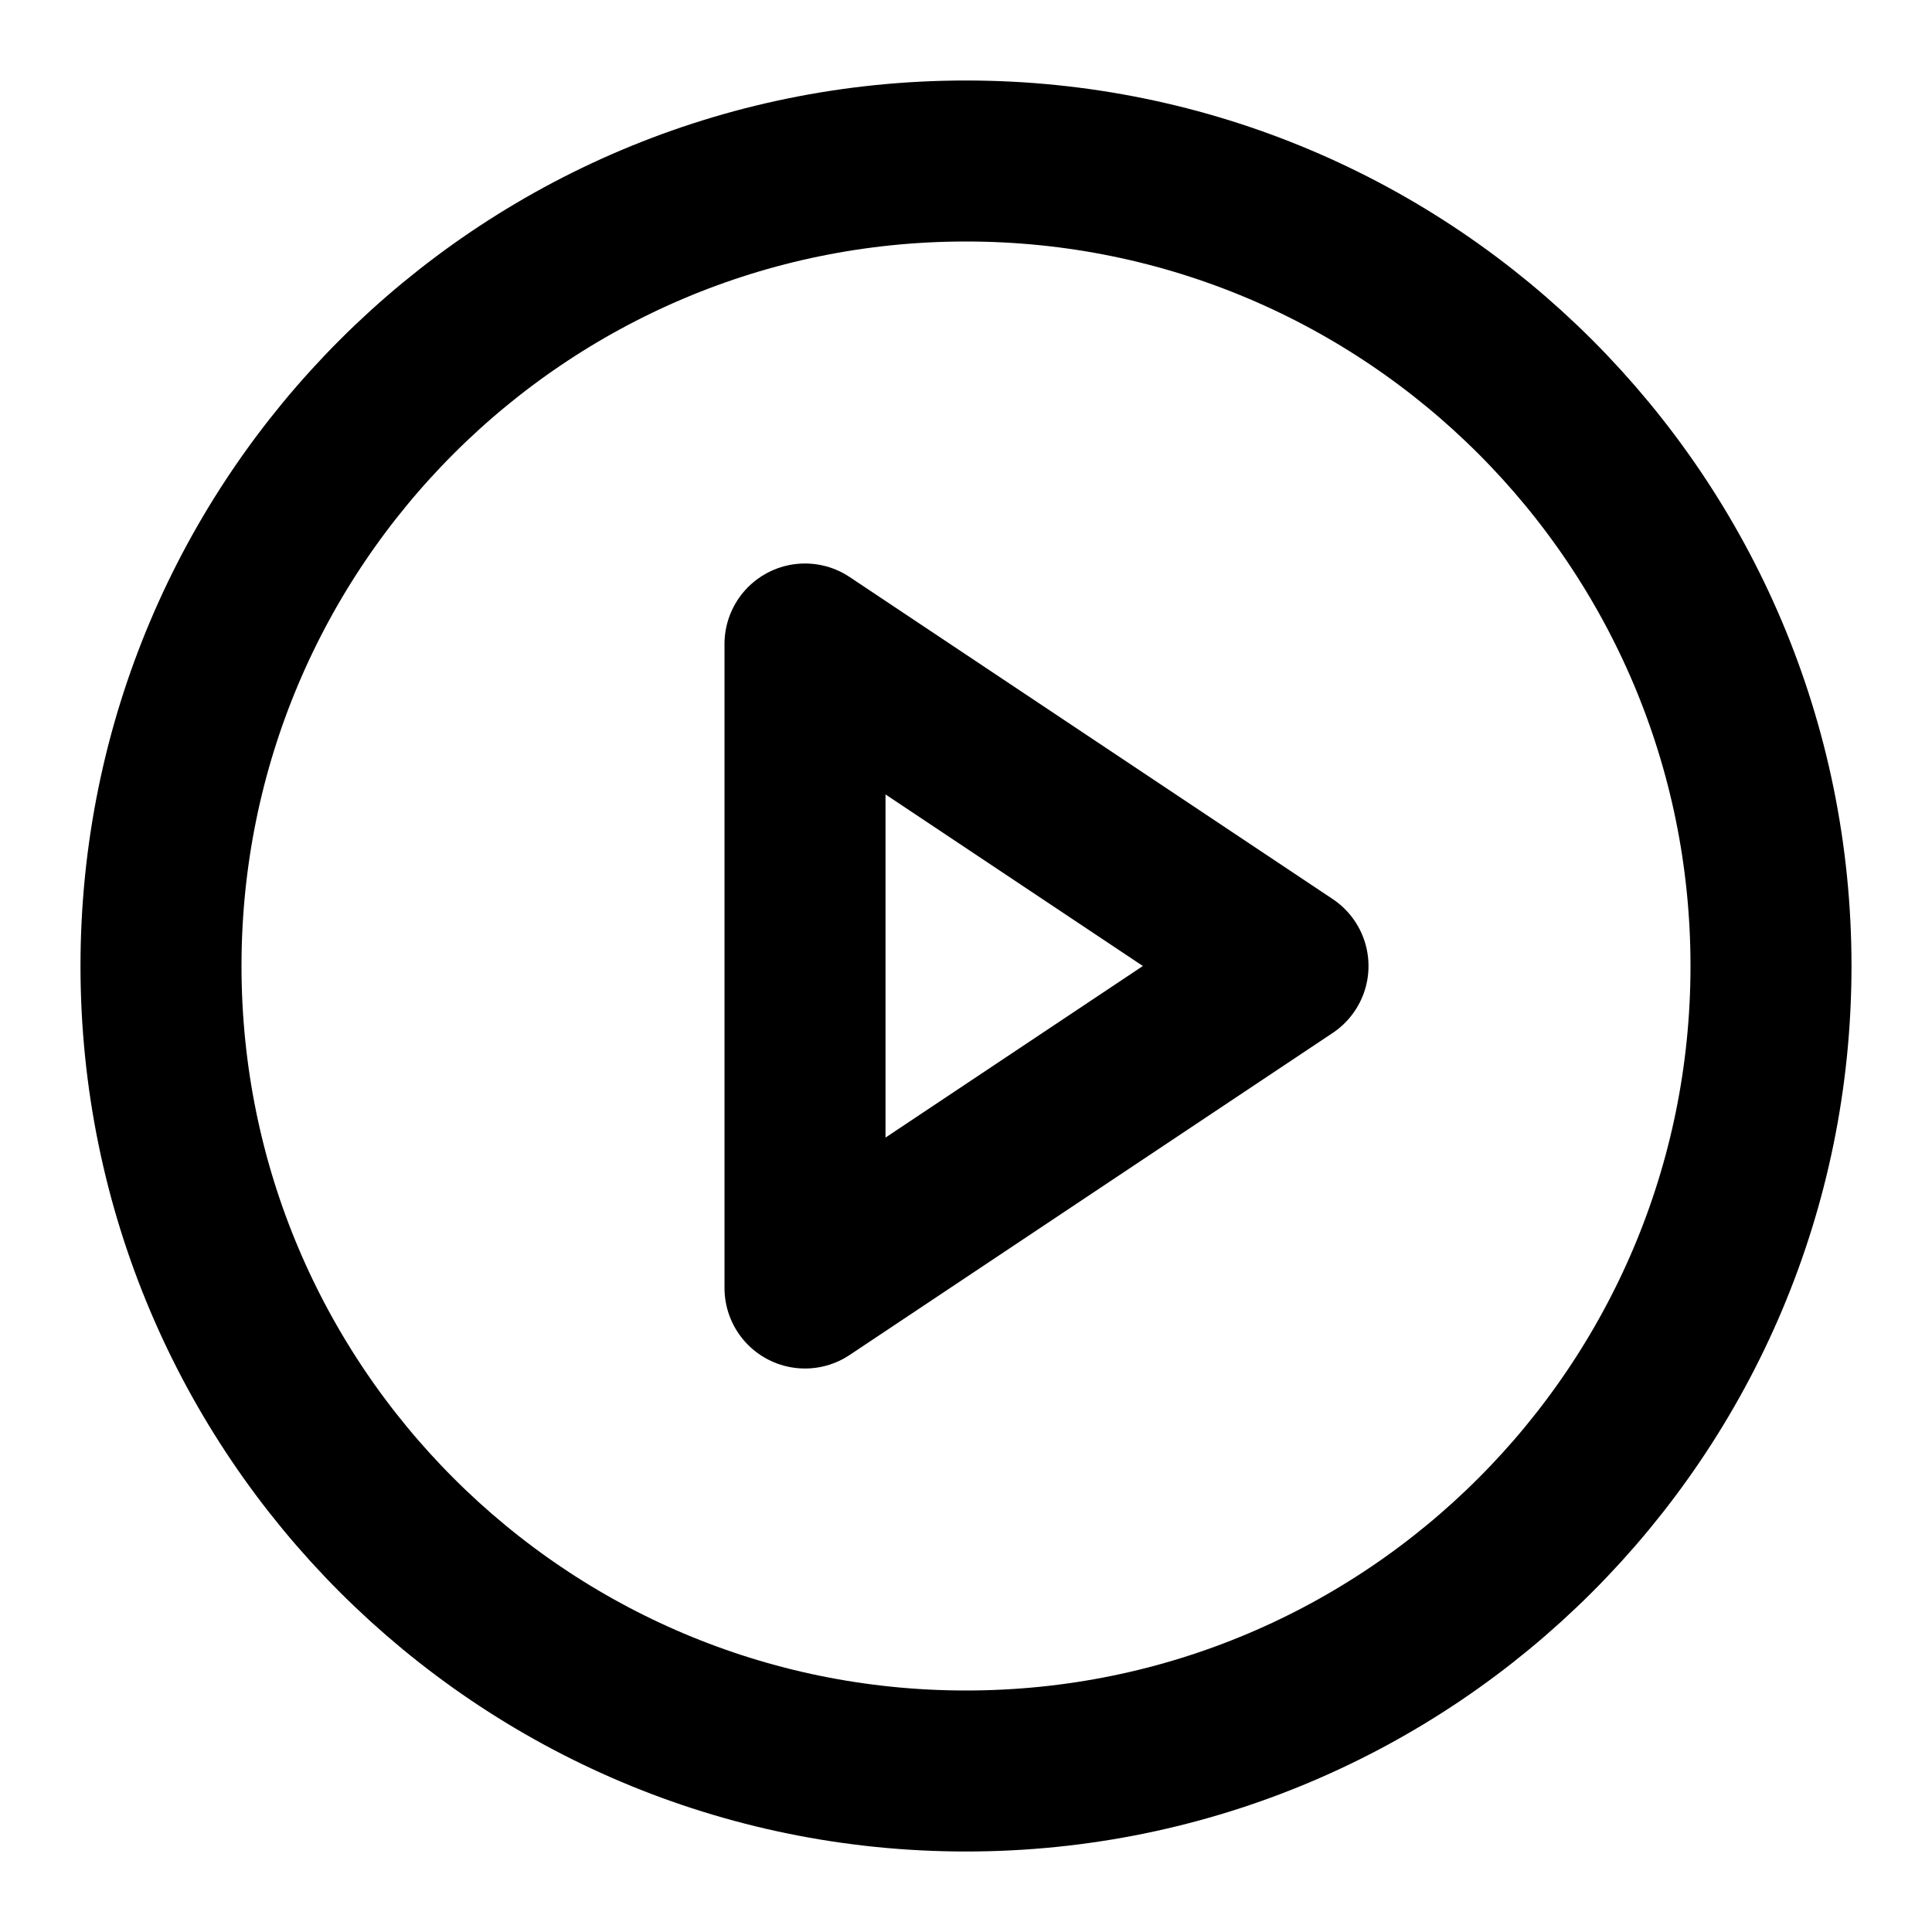
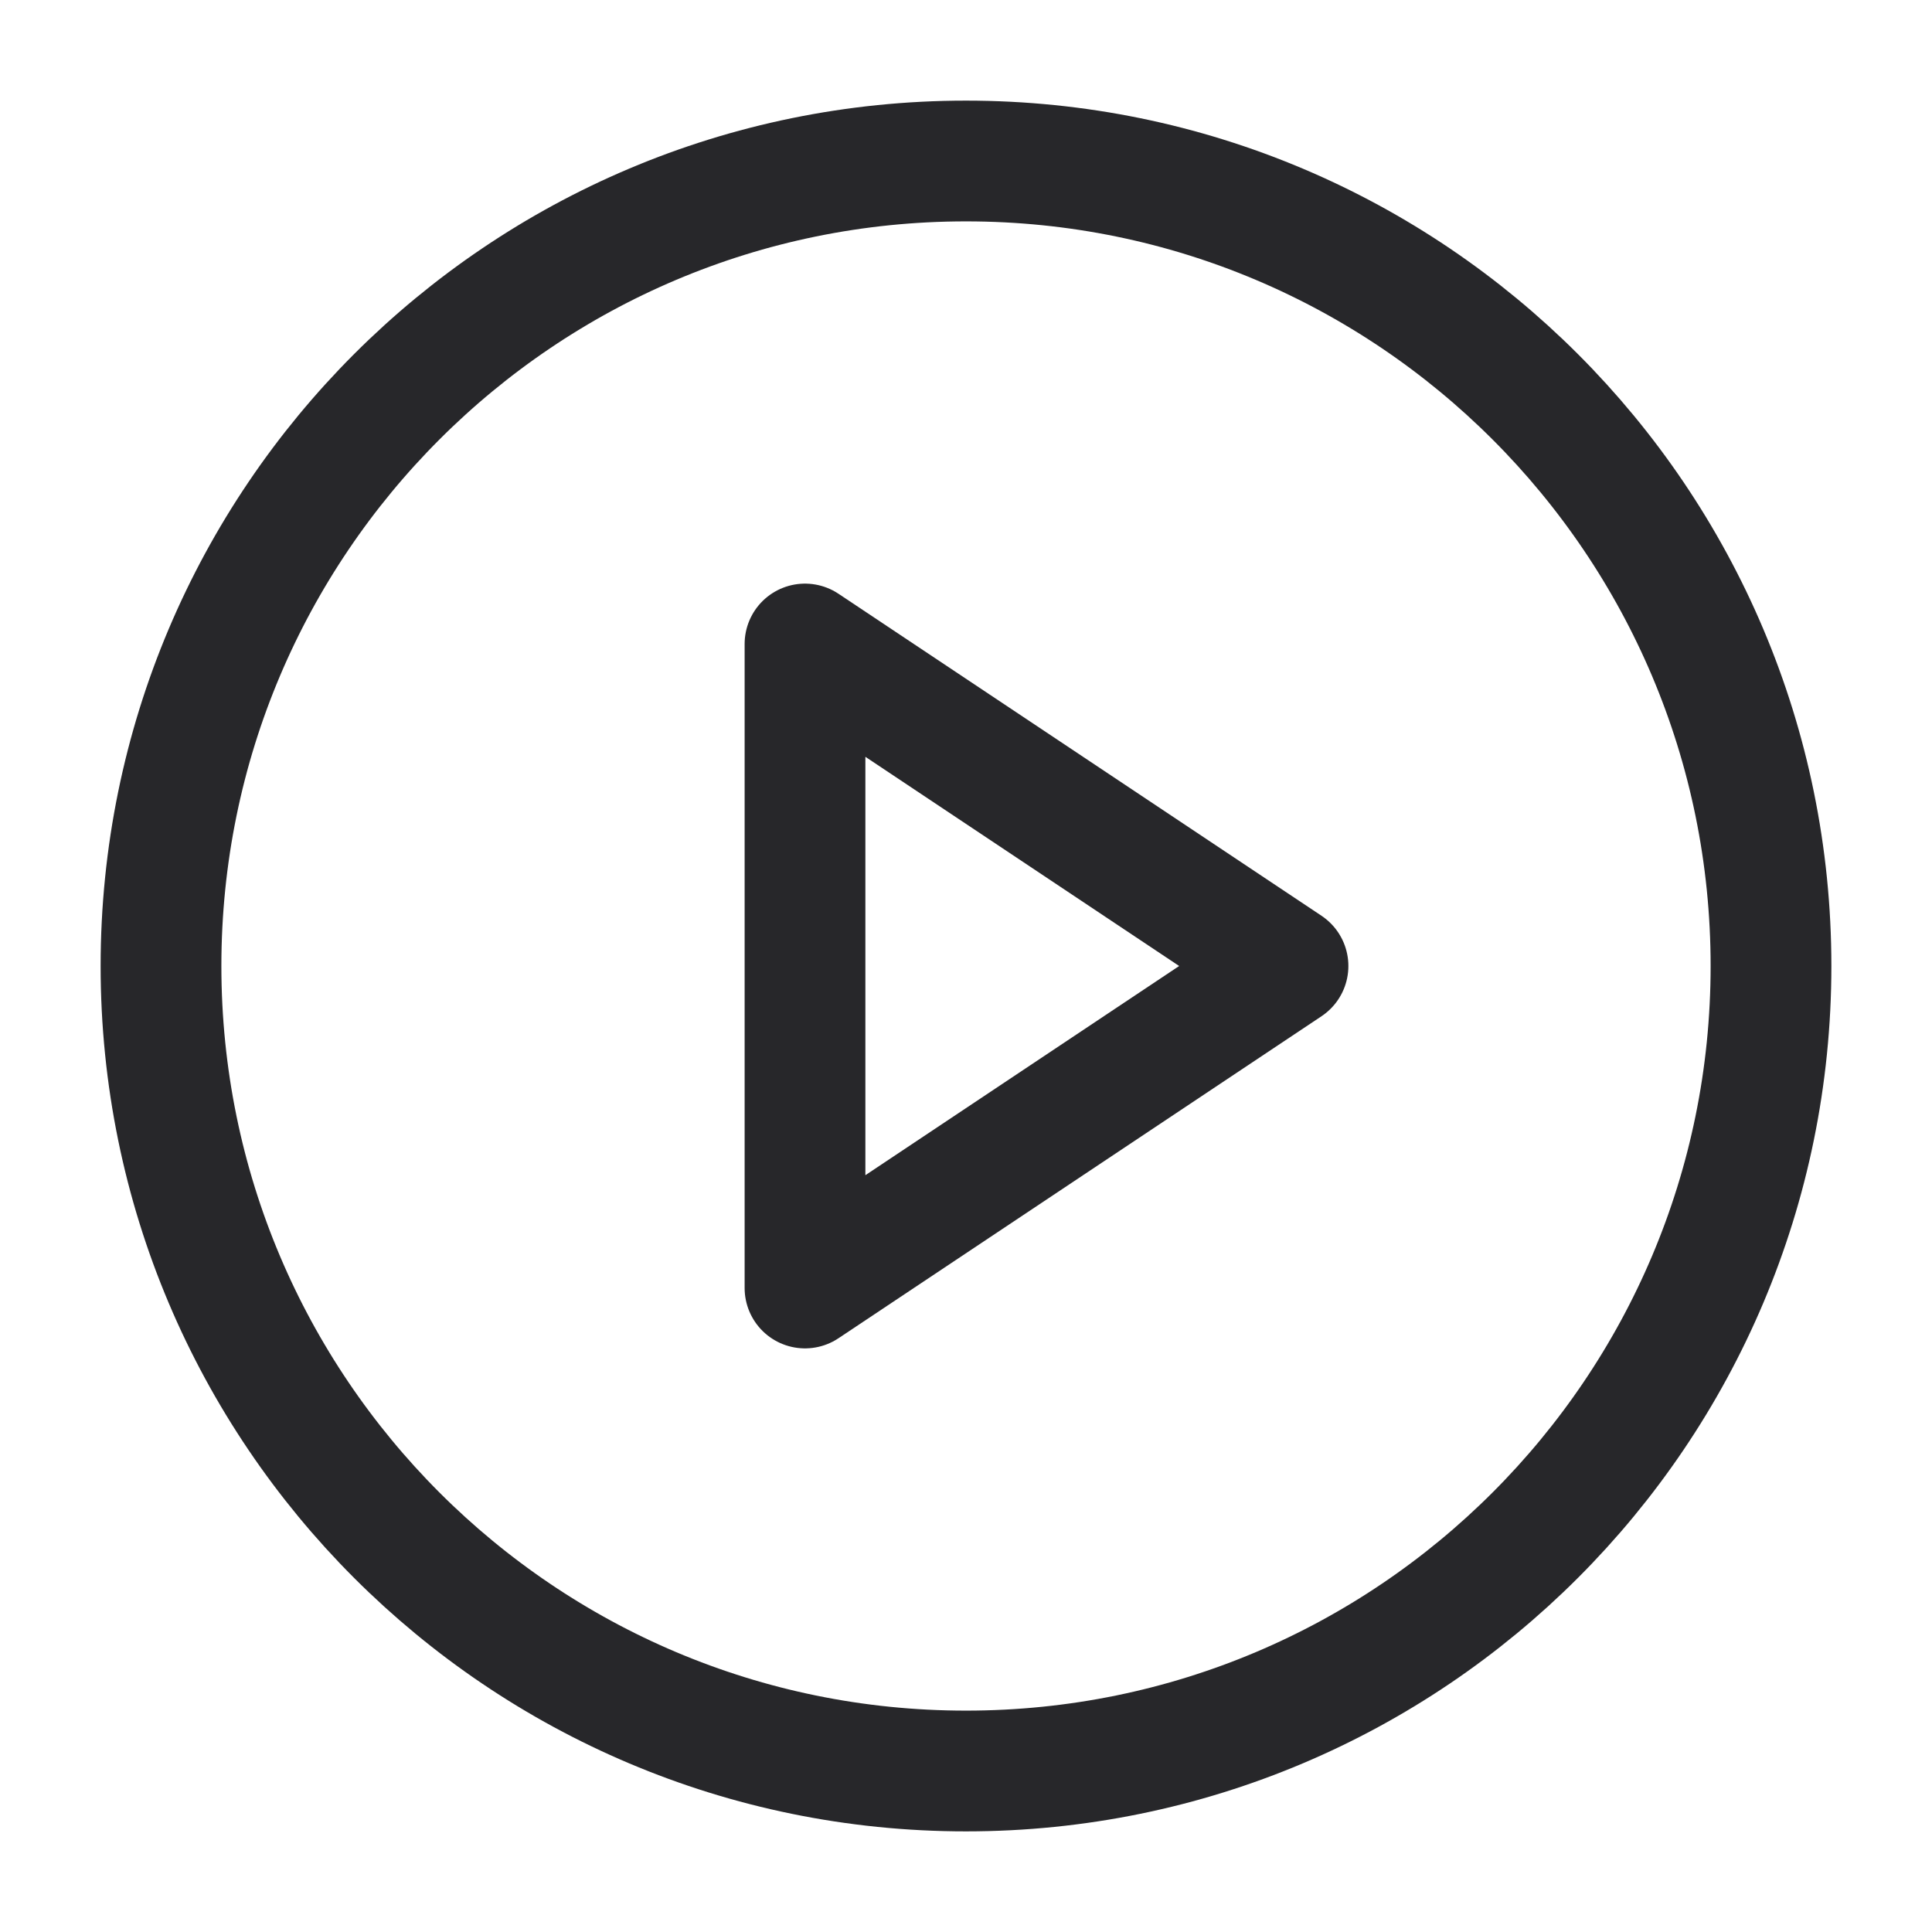
- <svg xmlns="http://www.w3.org/2000/svg" width="24" height="24" viewBox="0 0 24 24" fill="none" stroke="currentColor" stroke-width="2" stroke-linecap="round" stroke-linejoin="round" class="feather feather-play-circle">
+ <svg xmlns="http://www.w3.org/2000/svg" width="16" height="16" viewBox="0 0 24 24" fill="none" stroke="#27272A" stroke-width="1.5" stroke-linecap="round" stroke-linejoin="round" class="feather feather-play-circle">
  <circle cx="12" cy="12" r="10" />
  <polygon points="10 8 16 12 10 16 10 8" />
</svg>
